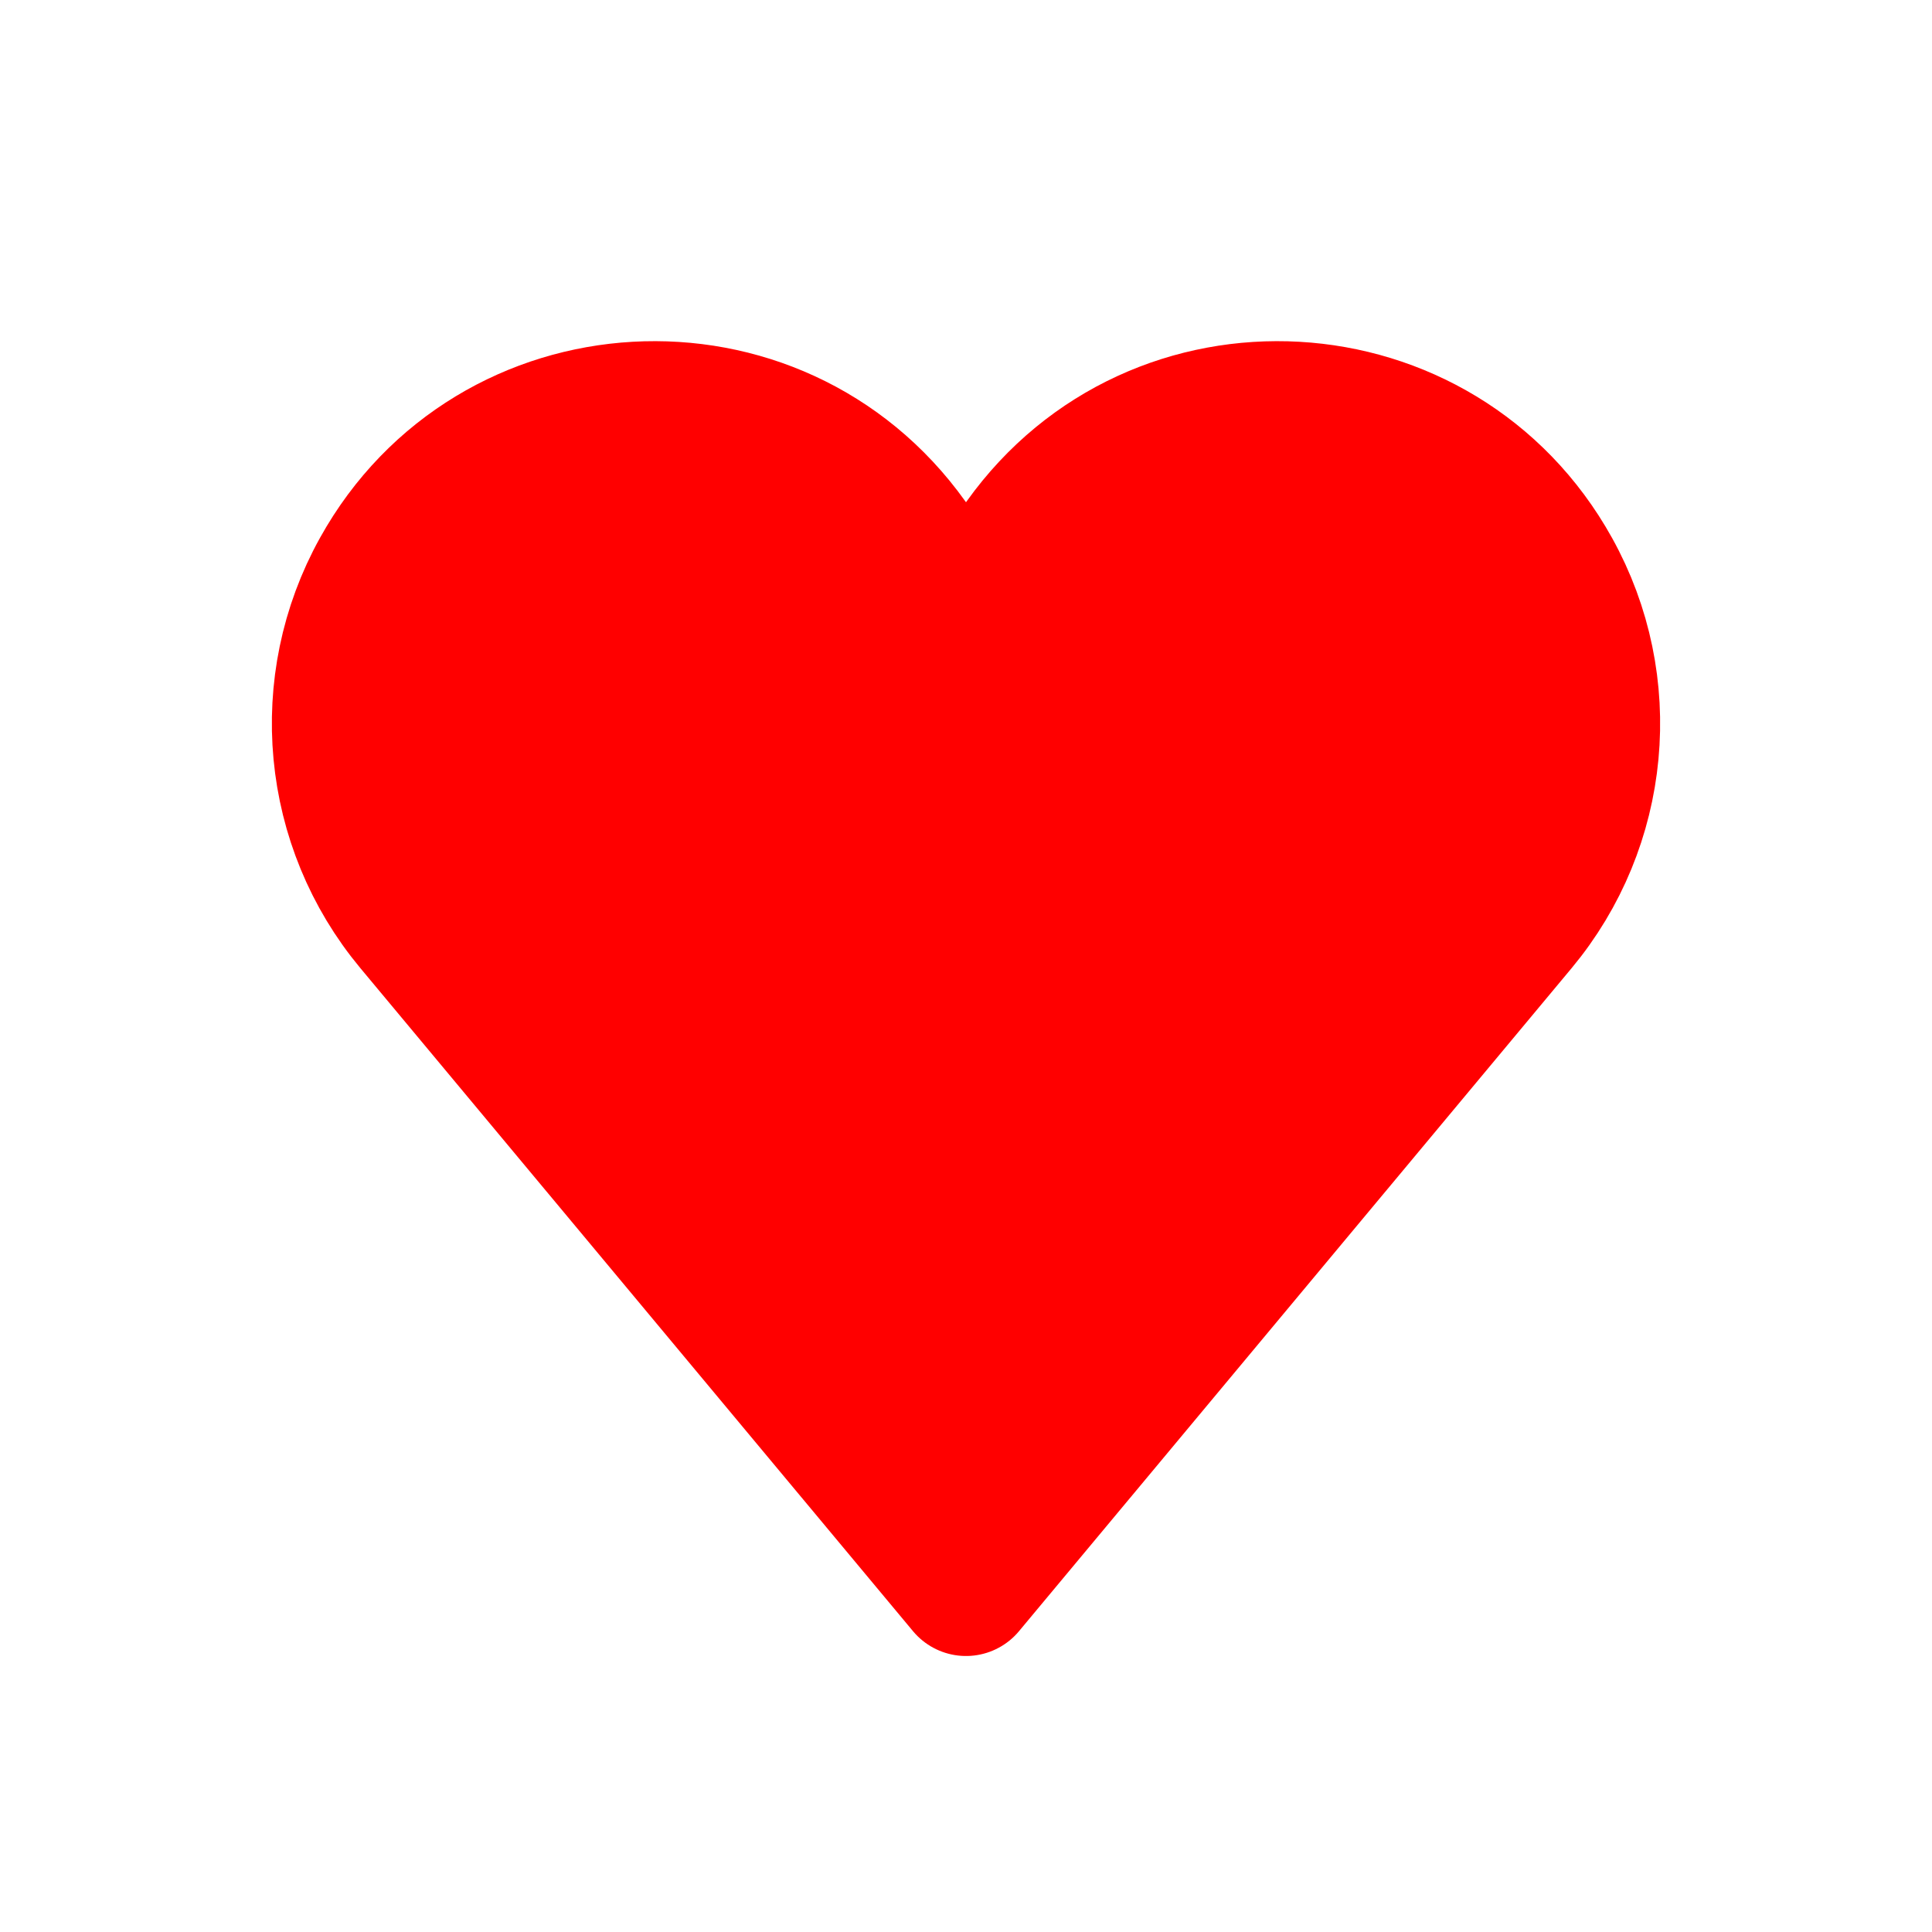
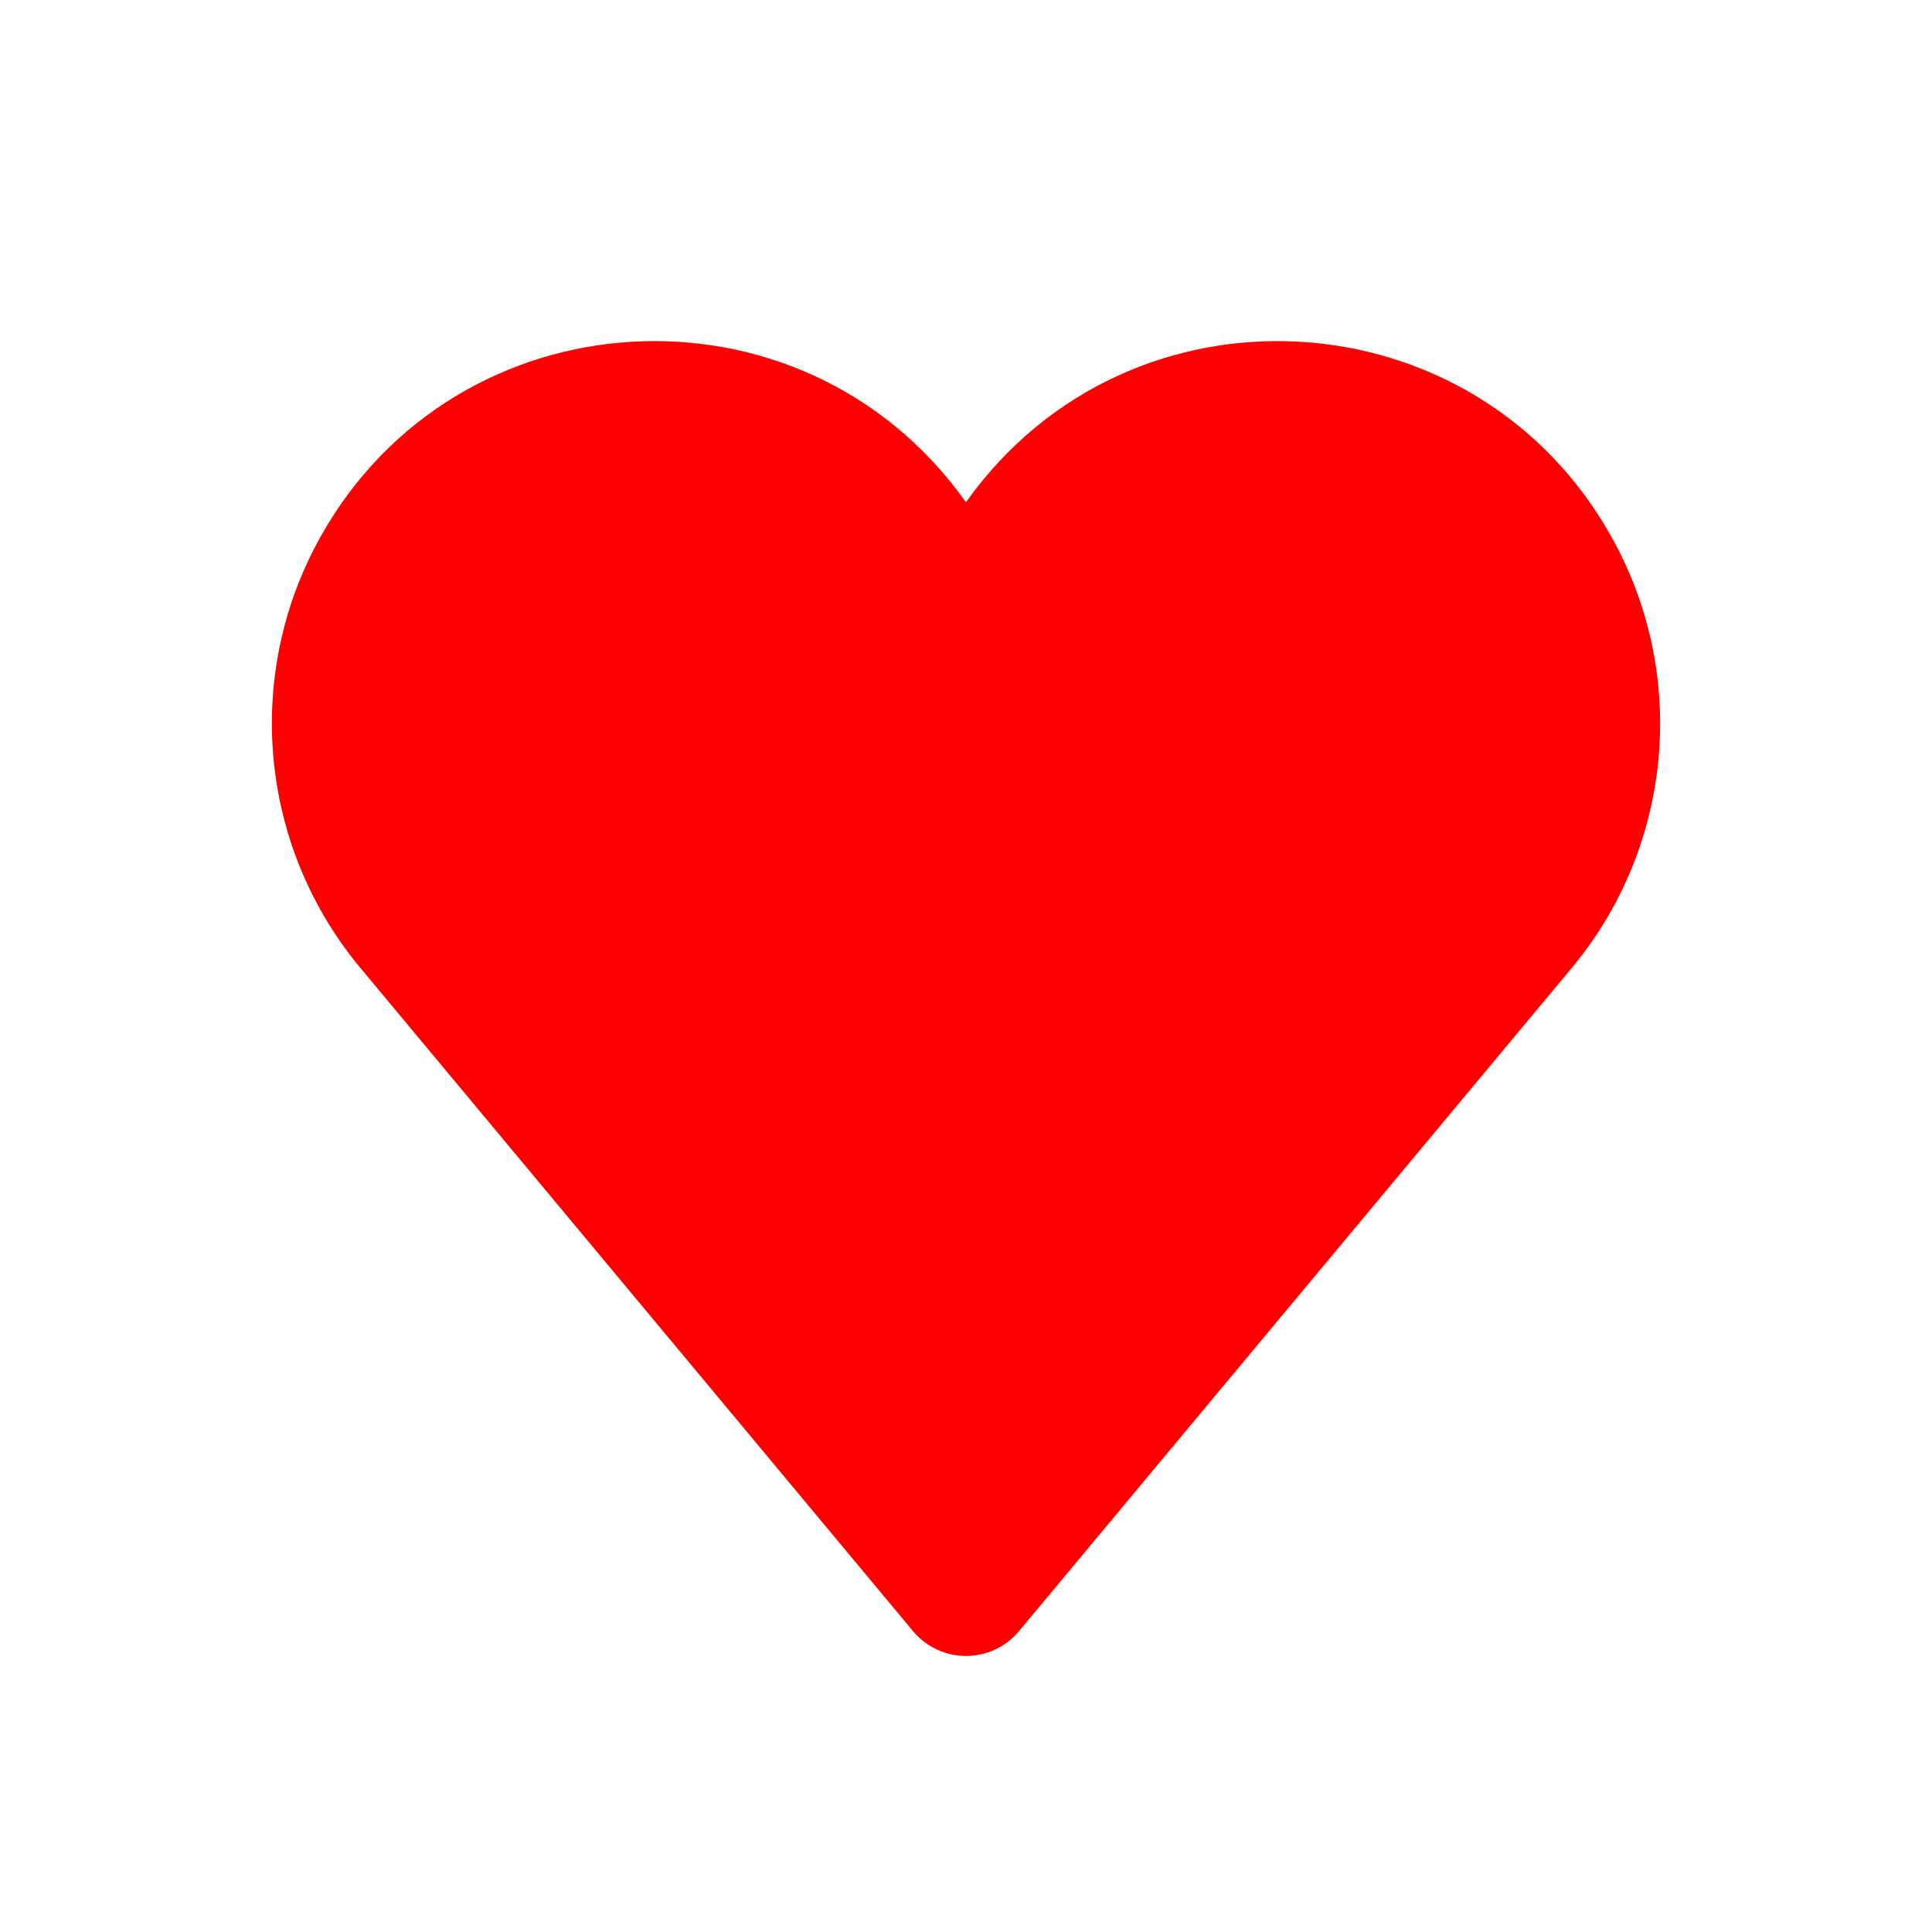
<svg xmlns="http://www.w3.org/2000/svg" width="16" height="16" fill="none" viewBox="0 0 14 14">
-   <path fill="red" stroke="red" stroke-linecap="round" stroke-linejoin="round" d="M2.996 6.696 7 11.5l4.004-4.804a2.27 2.27 0 0 0 .24-2.556c-.81-1.458-2.862-1.574-3.832-.217L7 4.5l-.412-.577c-.97-1.357-3.022-1.241-3.832.217a2.27 2.27 0 0 0 .24 2.556" />
+   <path fill="red" d="M7.005 3.632c1.183-1.656 3.688-1.514 4.676.265.556 1 .44 2.24-.293 3.119L7.384 11.82a.5.5 0 0 1-.768 0L2.613 7.016a2.77 2.77 0 0 1-.294-3.12c.988-1.778 3.493-1.92 4.675-.264L7 3.639z" />
</svg>
